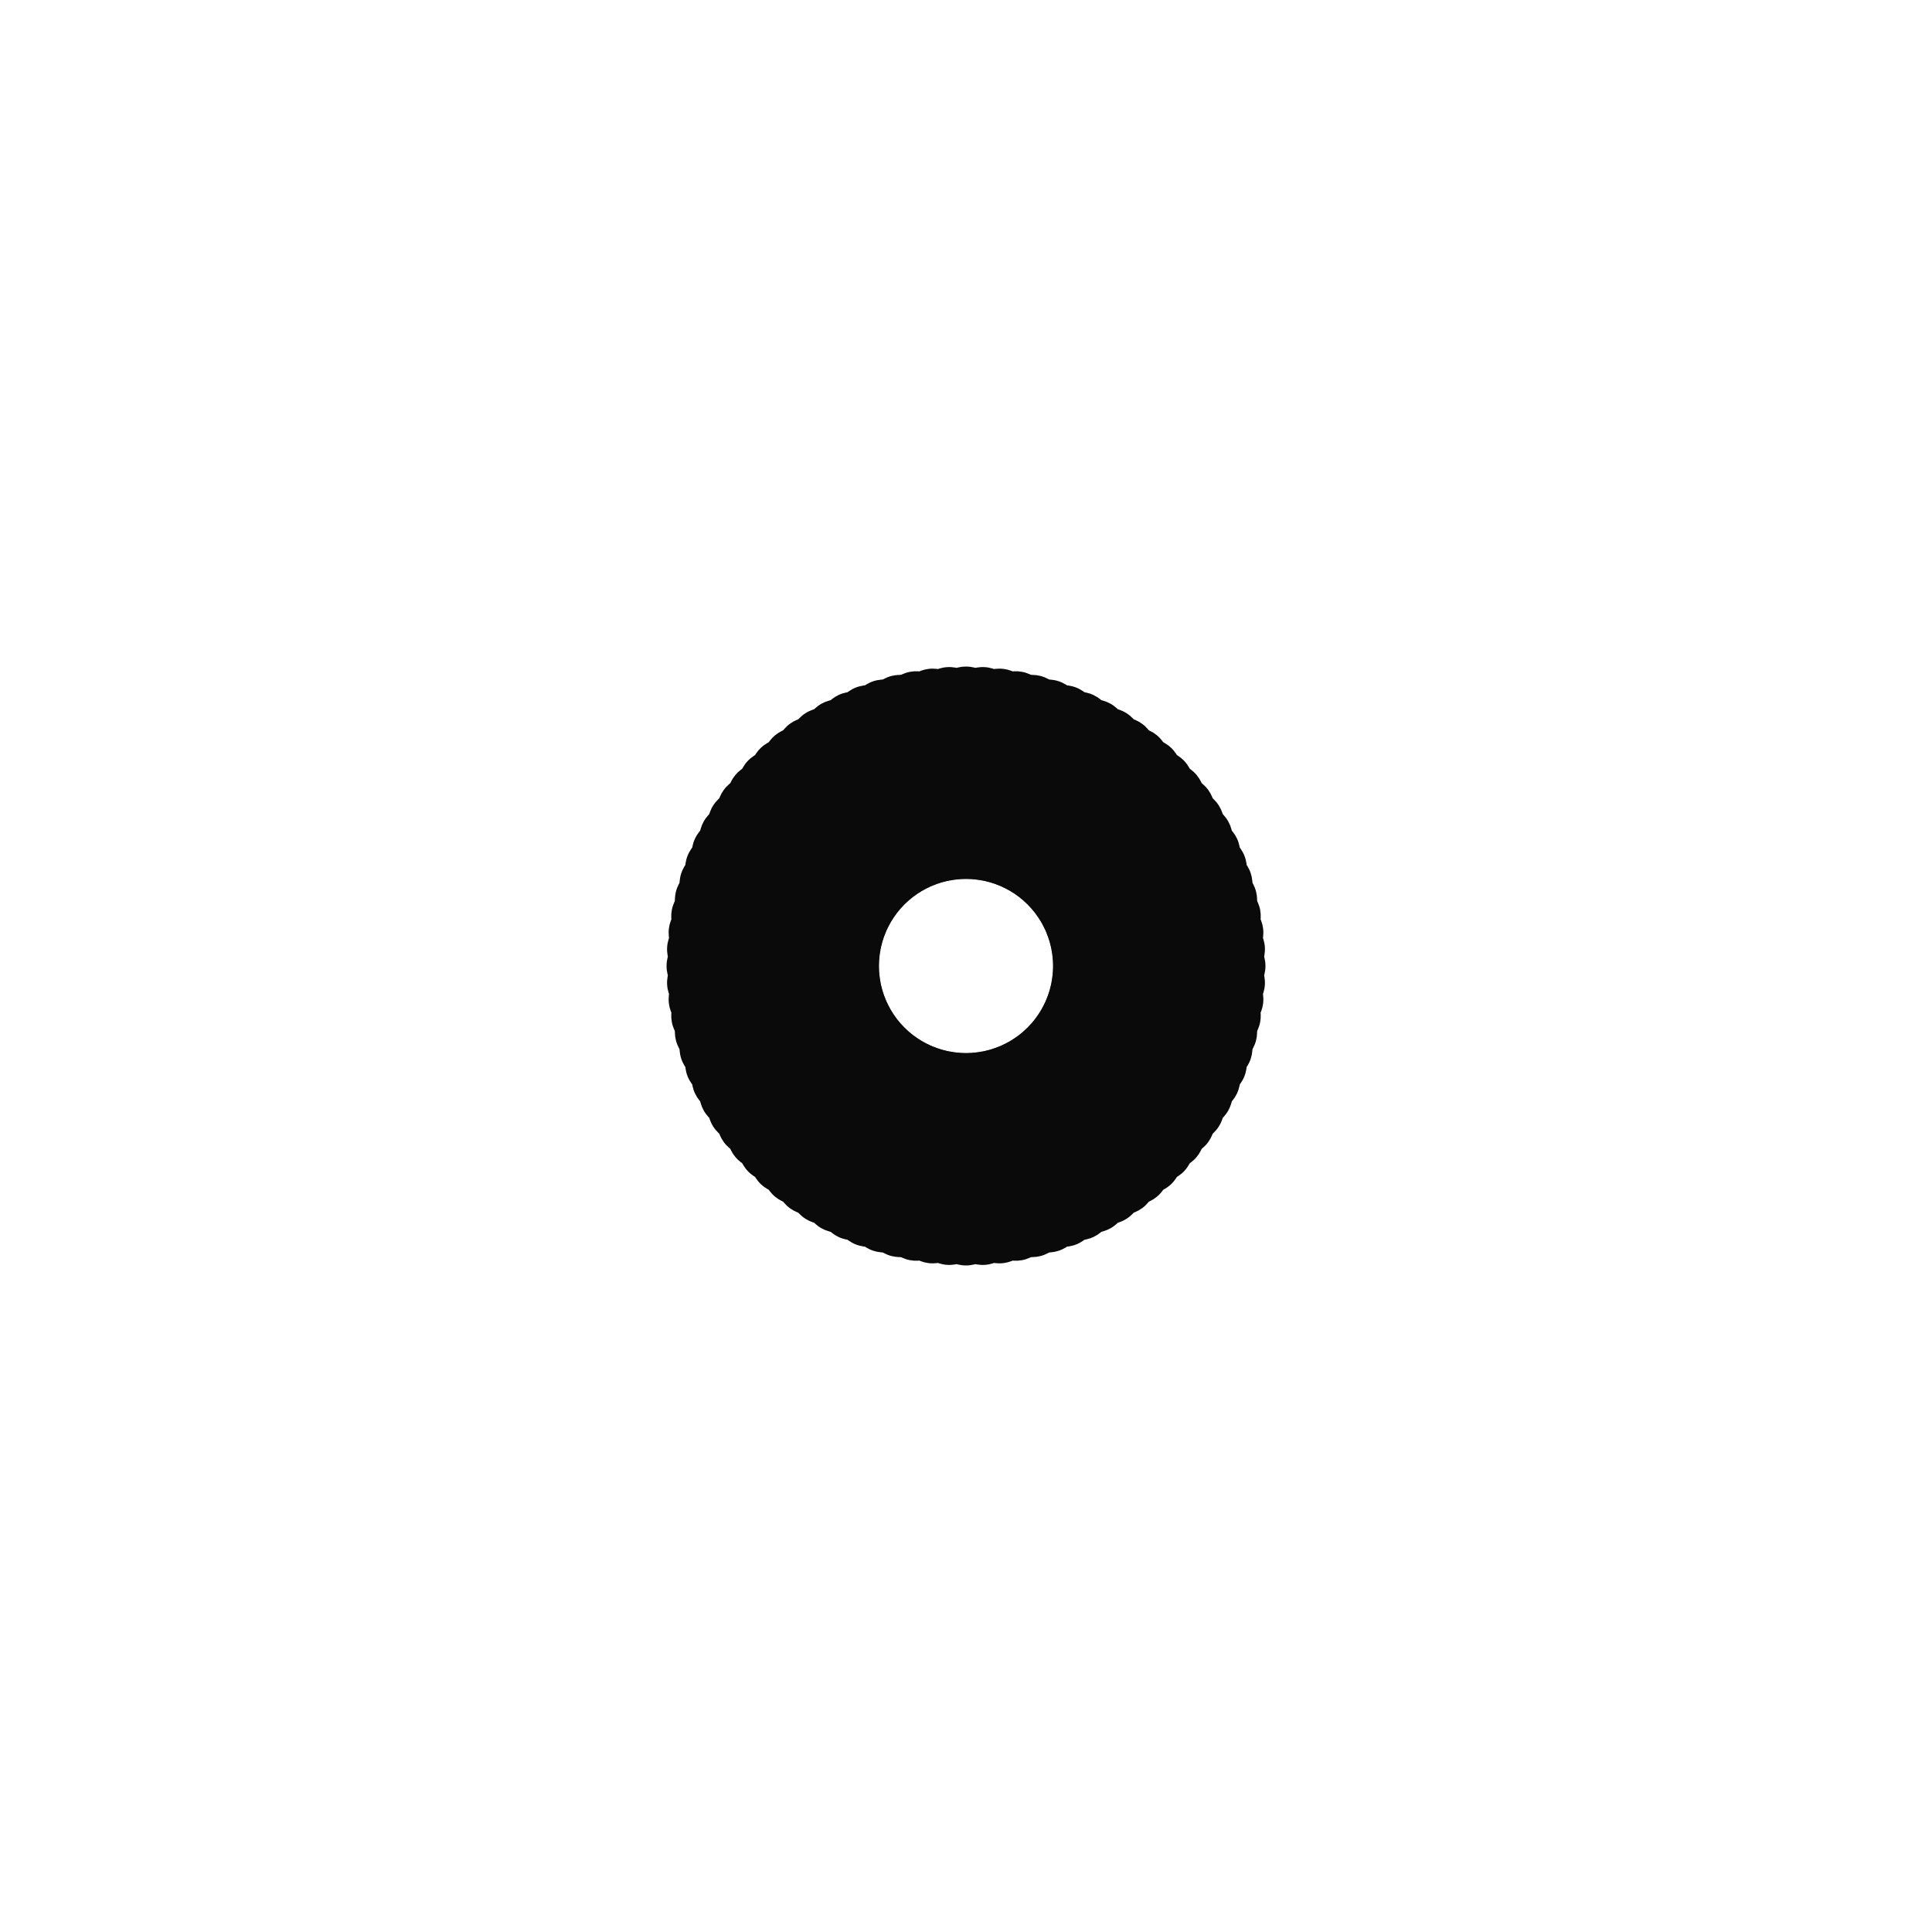
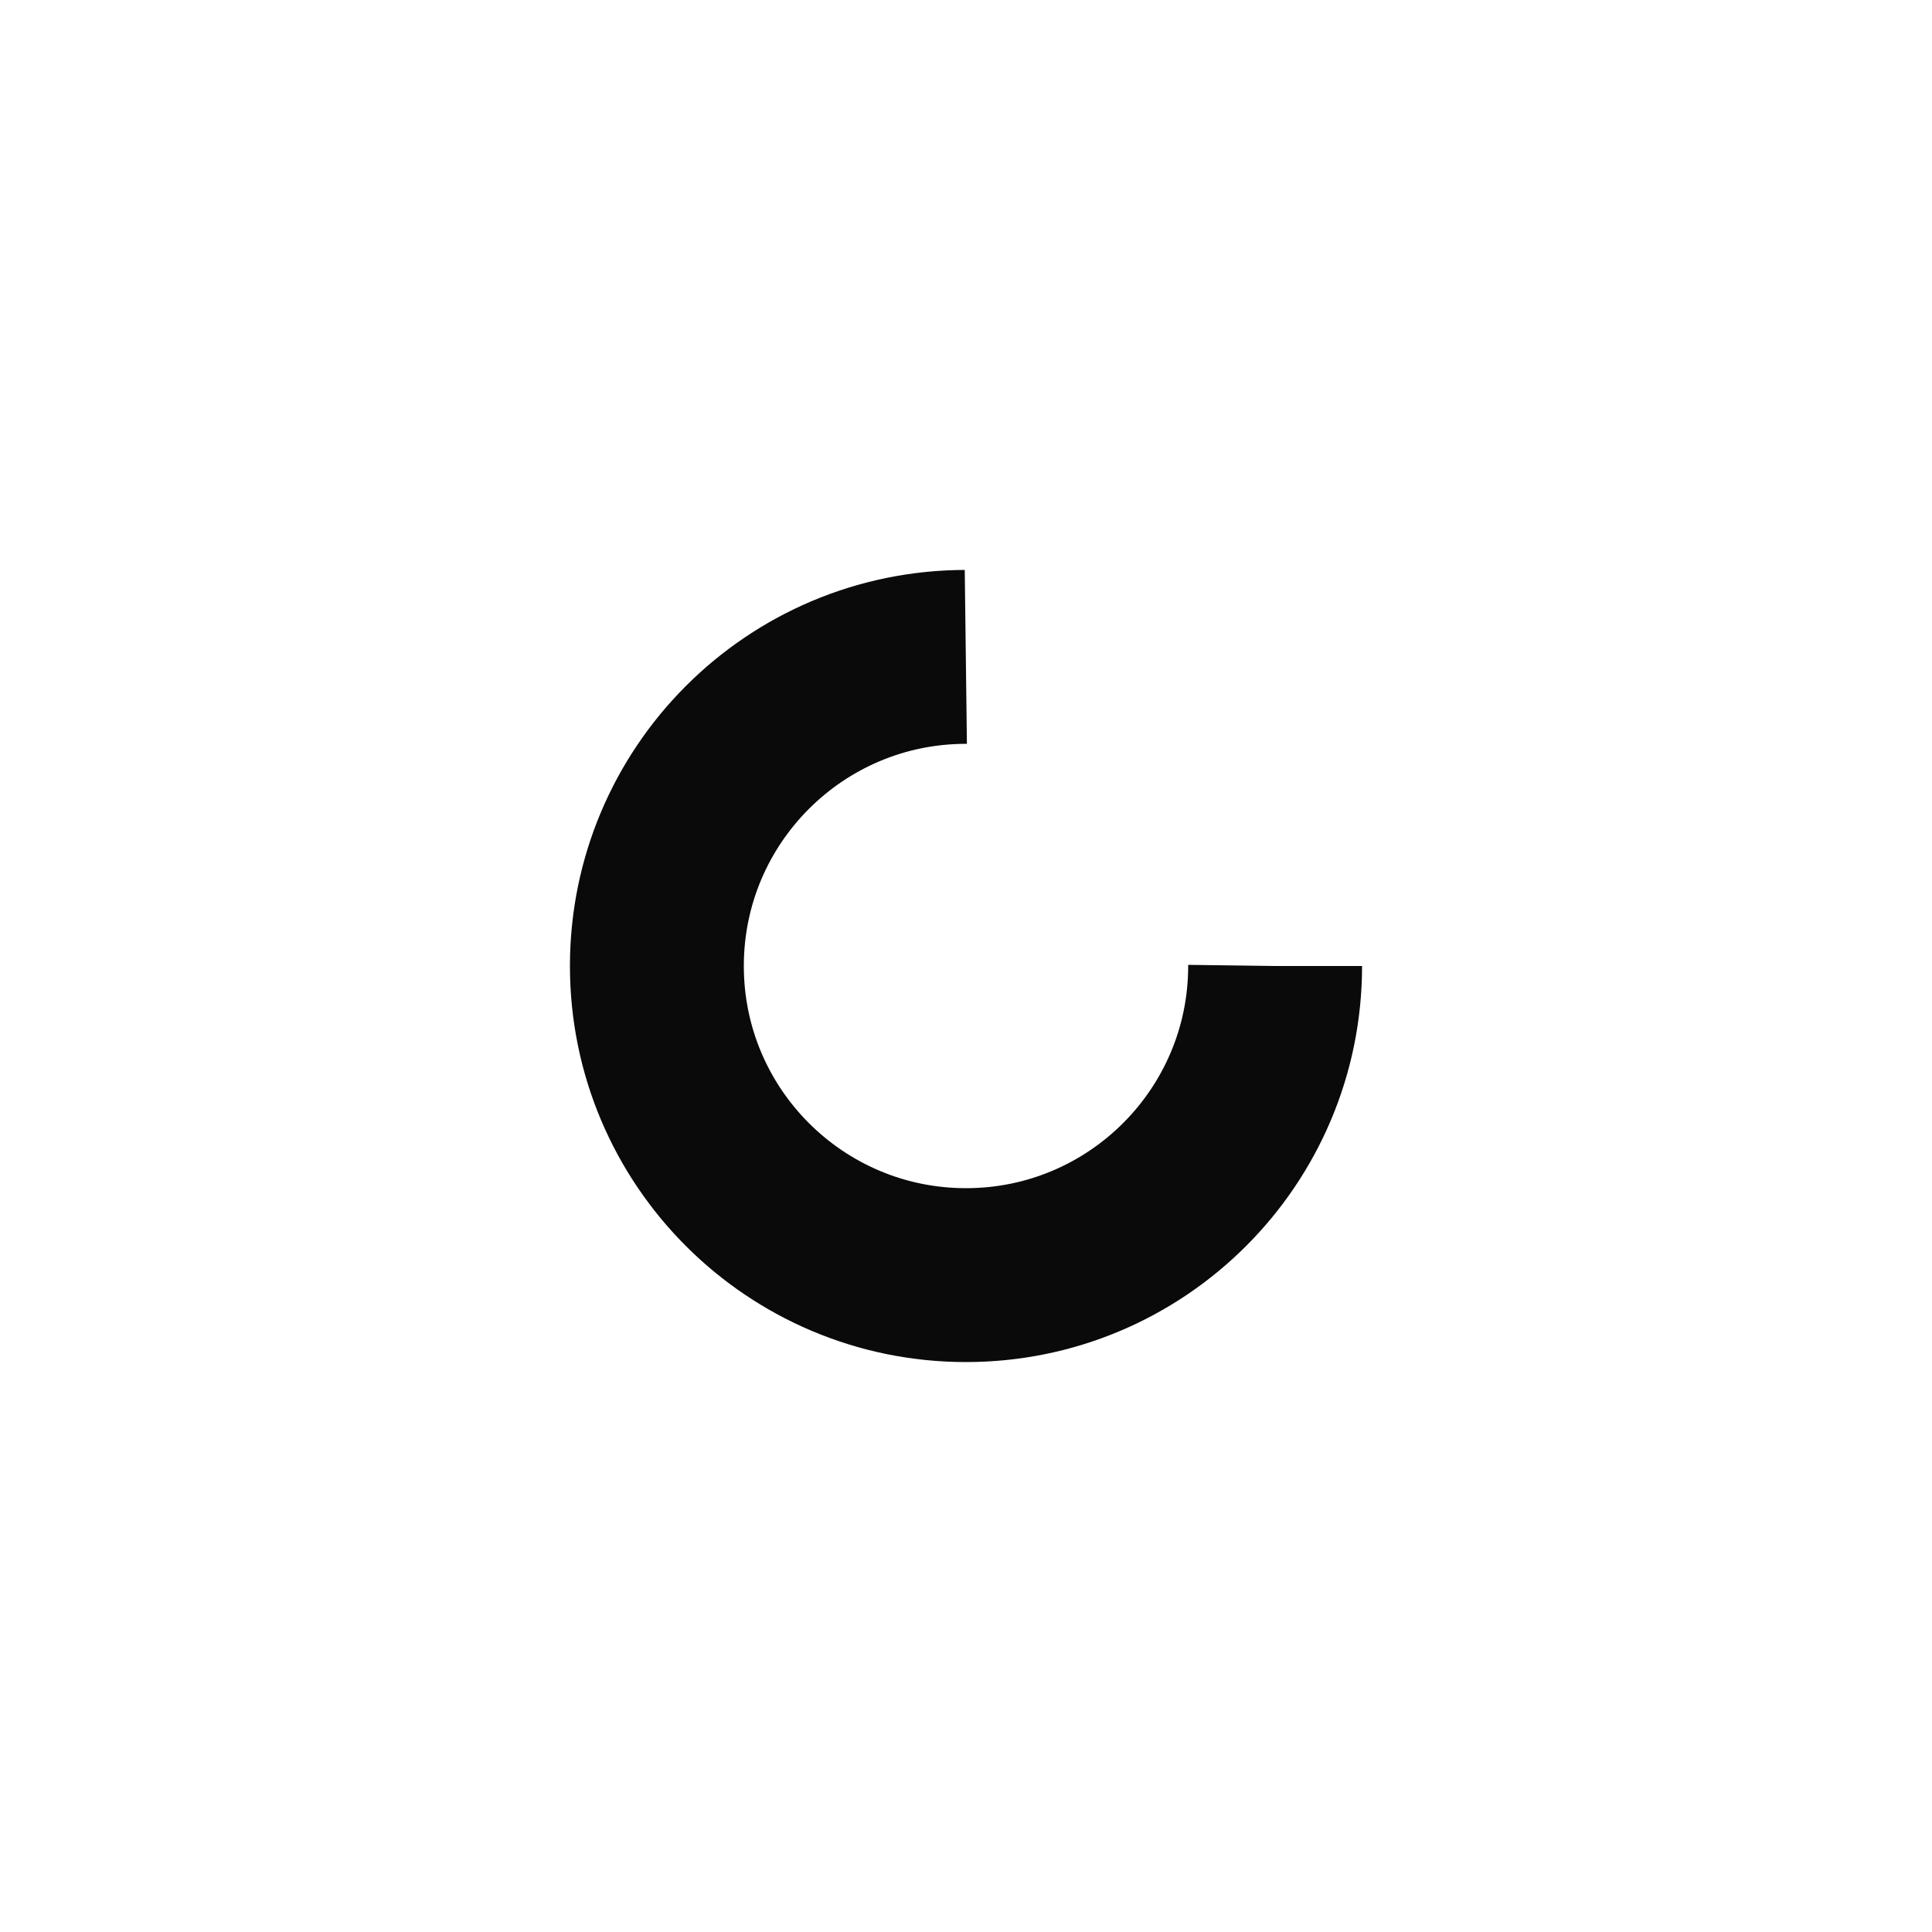
- <svg xmlns="http://www.w3.org/2000/svg" style="margin: auto; background: rgb(241, 242, 243); display: block; shape-rendering: auto; animation-play-state: running; animation-delay: 0s;" width="323px" height="323px" viewBox="0 0 100 100" preserveAspectRatio="xMidYMid">
-   <g transform="rotate(0 50 50)" style="animation-play-state: running; animation-delay: 0s;">
-     <rect x="48" y="34.5" rx="2" ry="2.31" width="4" height="11" fill="#0a0a0a" style="animation-play-state: running; animation-delay: 0s;">
-       <animate attributeName="opacity" values="1;0" keyTimes="0;1" dur="0.971s" begin="-0.961s" repeatCount="indefinite" style="animation-play-state: running; animation-delay: 0s;" />
-     </rect>
-   </g>
-   <g transform="rotate(3.6 50 50)" style="animation-play-state: running; animation-delay: 0s;">
-     <rect x="48" y="34.5" rx="2" ry="2.31" width="4" height="11" fill="#0a0a0a" style="animation-play-state: running; animation-delay: 0s;">
-       <animate attributeName="opacity" values="1;0" keyTimes="0;1" dur="0.971s" begin="-0.951s" repeatCount="indefinite" style="animation-play-state: running; animation-delay: 0s;" />
-     </rect>
-   </g>
-   <g transform="rotate(7.2 50 50)" style="animation-play-state: running; animation-delay: 0s;">
-     <rect x="48" y="34.5" rx="2" ry="2.31" width="4" height="11" fill="#0a0a0a" style="animation-play-state: running; animation-delay: 0s;">
-       <animate attributeName="opacity" values="1;0" keyTimes="0;1" dur="0.971s" begin="-0.942s" repeatCount="indefinite" style="animation-play-state: running; animation-delay: 0s;" />
-     </rect>
-   </g>
-   <g transform="rotate(10.8 50 50)" style="animation-play-state: running; animation-delay: 0s;">
-     <rect x="48" y="34.5" rx="2" ry="2.31" width="4" height="11" fill="#0a0a0a" style="animation-play-state: running; animation-delay: 0s;">
-       <animate attributeName="opacity" values="1;0" keyTimes="0;1" dur="0.971s" begin="-0.932s" repeatCount="indefinite" style="animation-play-state: running; animation-delay: 0s;" />
-     </rect>
-   </g>
-   <g transform="rotate(14.4 50 50)" style="animation-play-state: running; animation-delay: 0s;">
-     <rect x="48" y="34.5" rx="2" ry="2.31" width="4" height="11" fill="#0a0a0a" style="animation-play-state: running; animation-delay: 0s;">
-       <animate attributeName="opacity" values="1;0" keyTimes="0;1" dur="0.971s" begin="-0.922s" repeatCount="indefinite" style="animation-play-state: running; animation-delay: 0s;" />
-     </rect>
-   </g>
-   <g transform="rotate(18 50 50)" style="animation-play-state: running; animation-delay: 0s;">
-     <rect x="48" y="34.5" rx="2" ry="2.31" width="4" height="11" fill="#0a0a0a" style="animation-play-state: running; animation-delay: 0s;">
-       <animate attributeName="opacity" values="1;0" keyTimes="0;1" dur="0.971s" begin="-0.913s" repeatCount="indefinite" style="animation-play-state: running; animation-delay: 0s;" />
-     </rect>
-   </g>
-   <g transform="rotate(21.6 50 50)" style="animation-play-state: running; animation-delay: 0s;">
-     <rect x="48" y="34.5" rx="2" ry="2.31" width="4" height="11" fill="#0a0a0a" style="animation-play-state: running; animation-delay: 0s;">
-       <animate attributeName="opacity" values="1;0" keyTimes="0;1" dur="0.971s" begin="-0.903s" repeatCount="indefinite" style="animation-play-state: running; animation-delay: 0s;" />
-     </rect>
-   </g>
-   <g transform="rotate(25.2 50 50)" style="animation-play-state: running; animation-delay: 0s;">
-     <rect x="48" y="34.5" rx="2" ry="2.31" width="4" height="11" fill="#0a0a0a" style="animation-play-state: running; animation-delay: 0s;">
-       <animate attributeName="opacity" values="1;0" keyTimes="0;1" dur="0.971s" begin="-0.893s" repeatCount="indefinite" style="animation-play-state: running; animation-delay: 0s;" />
-     </rect>
-   </g>
-   <g transform="rotate(28.8 50 50)" style="animation-play-state: running; animation-delay: 0s;">
-     <rect x="48" y="34.5" rx="2" ry="2.31" width="4" height="11" fill="#0a0a0a" style="animation-play-state: running; animation-delay: 0s;">
-       <animate attributeName="opacity" values="1;0" keyTimes="0;1" dur="0.971s" begin="-0.883s" repeatCount="indefinite" style="animation-play-state: running; animation-delay: 0s;" />
-     </rect>
-   </g>
-   <g transform="rotate(32.4 50 50)" style="animation-play-state: running; animation-delay: 0s;">
-     <rect x="48" y="34.5" rx="2" ry="2.31" width="4" height="11" fill="#0a0a0a" style="animation-play-state: running; animation-delay: 0s;">
-       <animate attributeName="opacity" values="1;0" keyTimes="0;1" dur="0.971s" begin="-0.874s" repeatCount="indefinite" style="animation-play-state: running; animation-delay: 0s;" />
-     </rect>
-   </g>
-   <g transform="rotate(36 50 50)" style="animation-play-state: running; animation-delay: 0s;">
-     <rect x="48" y="34.5" rx="2" ry="2.31" width="4" height="11" fill="#0a0a0a" style="animation-play-state: running; animation-delay: 0s;">
-       <animate attributeName="opacity" values="1;0" keyTimes="0;1" dur="0.971s" begin="-0.864s" repeatCount="indefinite" style="animation-play-state: running; animation-delay: 0s;" />
-     </rect>
-   </g>
-   <g transform="rotate(39.6 50 50)" style="animation-play-state: running; animation-delay: 0s;">
-     <rect x="48" y="34.5" rx="2" ry="2.31" width="4" height="11" fill="#0a0a0a" style="animation-play-state: running; animation-delay: 0s;">
-       <animate attributeName="opacity" values="1;0" keyTimes="0;1" dur="0.971s" begin="-0.854s" repeatCount="indefinite" style="animation-play-state: running; animation-delay: 0s;" />
-     </rect>
-   </g>
-   <g transform="rotate(43.2 50 50)" style="animation-play-state: running; animation-delay: 0s;">
-     <rect x="48" y="34.5" rx="2" ry="2.31" width="4" height="11" fill="#0a0a0a" style="animation-play-state: running; animation-delay: 0s;">
-       <animate attributeName="opacity" values="1;0" keyTimes="0;1" dur="0.971s" begin="-0.845s" repeatCount="indefinite" style="animation-play-state: running; animation-delay: 0s;" />
-     </rect>
-   </g>
-   <g transform="rotate(46.8 50 50)" style="animation-play-state: running; animation-delay: 0s;">
-     <rect x="48" y="34.5" rx="2" ry="2.31" width="4" height="11" fill="#0a0a0a" style="animation-play-state: running; animation-delay: 0s;">
-       <animate attributeName="opacity" values="1;0" keyTimes="0;1" dur="0.971s" begin="-0.835s" repeatCount="indefinite" style="animation-play-state: running; animation-delay: 0s;" />
-     </rect>
-   </g>
-   <g transform="rotate(50.4 50 50)" style="animation-play-state: running; animation-delay: 0s;">
-     <rect x="48" y="34.5" rx="2" ry="2.31" width="4" height="11" fill="#0a0a0a" style="animation-play-state: running; animation-delay: 0s;">
-       <animate attributeName="opacity" values="1;0" keyTimes="0;1" dur="0.971s" begin="-0.825s" repeatCount="indefinite" style="animation-play-state: running; animation-delay: 0s;" />
-     </rect>
-   </g>
-   <g transform="rotate(54 50 50)" style="animation-play-state: running; animation-delay: 0s;">
-     <rect x="48" y="34.5" rx="2" ry="2.31" width="4" height="11" fill="#0a0a0a" style="animation-play-state: running; animation-delay: 0s;">
-       <animate attributeName="opacity" values="1;0" keyTimes="0;1" dur="0.971s" begin="-0.816s" repeatCount="indefinite" style="animation-play-state: running; animation-delay: 0s;" />
-     </rect>
-   </g>
-   <g transform="rotate(57.6 50 50)" style="animation-play-state: running; animation-delay: 0s;">
-     <rect x="48" y="34.5" rx="2" ry="2.31" width="4" height="11" fill="#0a0a0a" style="animation-play-state: running; animation-delay: 0s;">
-       <animate attributeName="opacity" values="1;0" keyTimes="0;1" dur="0.971s" begin="-0.806s" repeatCount="indefinite" style="animation-play-state: running; animation-delay: 0s;" />
-     </rect>
-   </g>
-   <g transform="rotate(61.2 50 50)" style="animation-play-state: running; animation-delay: 0s;">
-     <rect x="48" y="34.5" rx="2" ry="2.31" width="4" height="11" fill="#0a0a0a" style="animation-play-state: running; animation-delay: 0s;">
-       <animate attributeName="opacity" values="1;0" keyTimes="0;1" dur="0.971s" begin="-0.796s" repeatCount="indefinite" style="animation-play-state: running; animation-delay: 0s;" />
-     </rect>
-   </g>
-   <g transform="rotate(64.8 50 50)" style="animation-play-state: running; animation-delay: 0s;">
-     <rect x="48" y="34.5" rx="2" ry="2.31" width="4" height="11" fill="#0a0a0a" style="animation-play-state: running; animation-delay: 0s;">
-       <animate attributeName="opacity" values="1;0" keyTimes="0;1" dur="0.971s" begin="-0.786s" repeatCount="indefinite" style="animation-play-state: running; animation-delay: 0s;" />
-     </rect>
-   </g>
-   <g transform="rotate(68.4 50 50)" style="animation-play-state: running; animation-delay: 0s;">
-     <rect x="48" y="34.5" rx="2" ry="2.31" width="4" height="11" fill="#0a0a0a" style="animation-play-state: running; animation-delay: 0s;">
-       <animate attributeName="opacity" values="1;0" keyTimes="0;1" dur="0.971s" begin="-0.777s" repeatCount="indefinite" style="animation-play-state: running; animation-delay: 0s;" />
-     </rect>
-   </g>
-   <g transform="rotate(72 50 50)" style="animation-play-state: running; animation-delay: 0s;">
-     <rect x="48" y="34.5" rx="2" ry="2.31" width="4" height="11" fill="#0a0a0a" style="animation-play-state: running; animation-delay: 0s;">
-       <animate attributeName="opacity" values="1;0" keyTimes="0;1" dur="0.971s" begin="-0.767s" repeatCount="indefinite" style="animation-play-state: running; animation-delay: 0s;" />
-     </rect>
-   </g>
-   <g transform="rotate(75.6 50 50)" style="animation-play-state: running; animation-delay: 0s;">
-     <rect x="48" y="34.5" rx="2" ry="2.31" width="4" height="11" fill="#0a0a0a" style="animation-play-state: running; animation-delay: 0s;">
-       <animate attributeName="opacity" values="1;0" keyTimes="0;1" dur="0.971s" begin="-0.757s" repeatCount="indefinite" style="animation-play-state: running; animation-delay: 0s;" />
-     </rect>
-   </g>
-   <g transform="rotate(79.2 50 50)" style="animation-play-state: running; animation-delay: 0s;">
-     <rect x="48" y="34.5" rx="2" ry="2.31" width="4" height="11" fill="#0a0a0a" style="animation-play-state: running; animation-delay: 0s;">
-       <animate attributeName="opacity" values="1;0" keyTimes="0;1" dur="0.971s" begin="-0.748s" repeatCount="indefinite" style="animation-play-state: running; animation-delay: 0s;" />
-     </rect>
-   </g>
-   <g transform="rotate(82.8 50 50)" style="animation-play-state: running; animation-delay: 0s;">
-     <rect x="48" y="34.5" rx="2" ry="2.31" width="4" height="11" fill="#0a0a0a" style="animation-play-state: running; animation-delay: 0s;">
-       <animate attributeName="opacity" values="1;0" keyTimes="0;1" dur="0.971s" begin="-0.738s" repeatCount="indefinite" style="animation-play-state: running; animation-delay: 0s;" />
-     </rect>
-   </g>
-   <g transform="rotate(86.4 50 50)" style="animation-play-state: running; animation-delay: 0s;">
-     <rect x="48" y="34.5" rx="2" ry="2.31" width="4" height="11" fill="#0a0a0a" style="animation-play-state: running; animation-delay: 0s;">
-       <animate attributeName="opacity" values="1;0" keyTimes="0;1" dur="0.971s" begin="-0.728s" repeatCount="indefinite" style="animation-play-state: running; animation-delay: 0s;" />
-     </rect>
-   </g>
-   <g transform="rotate(90 50 50)" style="animation-play-state: running; animation-delay: 0s;">
-     <rect x="48" y="34.5" rx="2" ry="2.31" width="4" height="11" fill="#0a0a0a" style="animation-play-state: running; animation-delay: 0s;">
-       <animate attributeName="opacity" values="1;0" keyTimes="0;1" dur="0.971s" begin="-0.718s" repeatCount="indefinite" style="animation-play-state: running; animation-delay: 0s;" />
-     </rect>
-   </g>
-   <g transform="rotate(93.6 50 50)" style="animation-play-state: running; animation-delay: 0s;">
-     <rect x="48" y="34.5" rx="2" ry="2.31" width="4" height="11" fill="#0a0a0a" style="animation-play-state: running; animation-delay: 0s;">
-       <animate attributeName="opacity" values="1;0" keyTimes="0;1" dur="0.971s" begin="-0.709s" repeatCount="indefinite" style="animation-play-state: running; animation-delay: 0s;" />
-     </rect>
-   </g>
-   <g transform="rotate(97.2 50 50)" style="animation-play-state: running; animation-delay: 0s;">
-     <rect x="48" y="34.5" rx="2" ry="2.31" width="4" height="11" fill="#0a0a0a" style="animation-play-state: running; animation-delay: 0s;">
-       <animate attributeName="opacity" values="1;0" keyTimes="0;1" dur="0.971s" begin="-0.699s" repeatCount="indefinite" style="animation-play-state: running; animation-delay: 0s;" />
-     </rect>
-   </g>
-   <g transform="rotate(100.8 50 50)" style="animation-play-state: running; animation-delay: 0s;">
-     <rect x="48" y="34.5" rx="2" ry="2.31" width="4" height="11" fill="#0a0a0a" style="animation-play-state: running; animation-delay: 0s;">
-       <animate attributeName="opacity" values="1;0" keyTimes="0;1" dur="0.971s" begin="-0.689s" repeatCount="indefinite" style="animation-play-state: running; animation-delay: 0s;" />
-     </rect>
-   </g>
-   <g transform="rotate(104.4 50 50)" style="animation-play-state: running; animation-delay: 0s;">
-     <rect x="48" y="34.5" rx="2" ry="2.31" width="4" height="11" fill="#0a0a0a" style="animation-play-state: running; animation-delay: 0s;">
-       <animate attributeName="opacity" values="1;0" keyTimes="0;1" dur="0.971s" begin="-0.68s" repeatCount="indefinite" style="animation-play-state: running; animation-delay: 0s;" />
-     </rect>
-   </g>
-   <g transform="rotate(108 50 50)" style="animation-play-state: running; animation-delay: 0s;">
-     <rect x="48" y="34.5" rx="2" ry="2.31" width="4" height="11" fill="#0a0a0a" style="animation-play-state: running; animation-delay: 0s;">
-       <animate attributeName="opacity" values="1;0" keyTimes="0;1" dur="0.971s" begin="-0.67s" repeatCount="indefinite" style="animation-play-state: running; animation-delay: 0s;" />
-     </rect>
-   </g>
-   <g transform="rotate(111.6 50 50)" style="animation-play-state: running; animation-delay: 0s;">
-     <rect x="48" y="34.5" rx="2" ry="2.31" width="4" height="11" fill="#0a0a0a" style="animation-play-state: running; animation-delay: 0s;">
-       <animate attributeName="opacity" values="1;0" keyTimes="0;1" dur="0.971s" begin="-0.66s" repeatCount="indefinite" style="animation-play-state: running; animation-delay: 0s;" />
-     </rect>
-   </g>
-   <g transform="rotate(115.2 50 50)" style="animation-play-state: running; animation-delay: 0s;">
-     <rect x="48" y="34.5" rx="2" ry="2.31" width="4" height="11" fill="#0a0a0a" style="animation-play-state: running; animation-delay: 0s;">
-       <animate attributeName="opacity" values="1;0" keyTimes="0;1" dur="0.971s" begin="-0.65s" repeatCount="indefinite" style="animation-play-state: running; animation-delay: 0s;" />
-     </rect>
-   </g>
-   <g transform="rotate(118.8 50 50)" style="animation-play-state: running; animation-delay: 0s;">
-     <rect x="48" y="34.5" rx="2" ry="2.31" width="4" height="11" fill="#0a0a0a" style="animation-play-state: running; animation-delay: 0s;">
-       <animate attributeName="opacity" values="1;0" keyTimes="0;1" dur="0.971s" begin="-0.641s" repeatCount="indefinite" style="animation-play-state: running; animation-delay: 0s;" />
-     </rect>
-   </g>
-   <g transform="rotate(122.4 50 50)" style="animation-play-state: running; animation-delay: 0s;">
-     <rect x="48" y="34.5" rx="2" ry="2.31" width="4" height="11" fill="#0a0a0a" style="animation-play-state: running; animation-delay: 0s;">
-       <animate attributeName="opacity" values="1;0" keyTimes="0;1" dur="0.971s" begin="-0.631s" repeatCount="indefinite" style="animation-play-state: running; animation-delay: 0s;" />
-     </rect>
-   </g>
-   <g transform="rotate(126 50 50)" style="animation-play-state: running; animation-delay: 0s;">
-     <rect x="48" y="34.5" rx="2" ry="2.31" width="4" height="11" fill="#0a0a0a" style="animation-play-state: running; animation-delay: 0s;">
-       <animate attributeName="opacity" values="1;0" keyTimes="0;1" dur="0.971s" begin="-0.621s" repeatCount="indefinite" style="animation-play-state: running; animation-delay: 0s;" />
-     </rect>
-   </g>
-   <g transform="rotate(129.6 50 50)" style="animation-play-state: running; animation-delay: 0s;">
-     <rect x="48" y="34.5" rx="2" ry="2.31" width="4" height="11" fill="#0a0a0a" style="animation-play-state: running; animation-delay: 0s;">
-       <animate attributeName="opacity" values="1;0" keyTimes="0;1" dur="0.971s" begin="-0.612s" repeatCount="indefinite" style="animation-play-state: running; animation-delay: 0s;" />
-     </rect>
-   </g>
-   <g transform="rotate(133.2 50 50)" style="animation-play-state: running; animation-delay: 0s;">
-     <rect x="48" y="34.5" rx="2" ry="2.31" width="4" height="11" fill="#0a0a0a" style="animation-play-state: running; animation-delay: 0s;">
-       <animate attributeName="opacity" values="1;0" keyTimes="0;1" dur="0.971s" begin="-0.602s" repeatCount="indefinite" style="animation-play-state: running; animation-delay: 0s;" />
-     </rect>
-   </g>
-   <g transform="rotate(136.8 50 50)" style="animation-play-state: running; animation-delay: 0s;">
-     <rect x="48" y="34.5" rx="2" ry="2.31" width="4" height="11" fill="#0a0a0a" style="animation-play-state: running; animation-delay: 0s;">
-       <animate attributeName="opacity" values="1;0" keyTimes="0;1" dur="0.971s" begin="-0.592s" repeatCount="indefinite" style="animation-play-state: running; animation-delay: 0s;" />
-     </rect>
-   </g>
-   <g transform="rotate(140.4 50 50)" style="animation-play-state: running; animation-delay: 0s;">
-     <rect x="48" y="34.5" rx="2" ry="2.31" width="4" height="11" fill="#0a0a0a" style="animation-play-state: running; animation-delay: 0s;">
-       <animate attributeName="opacity" values="1;0" keyTimes="0;1" dur="0.971s" begin="-0.583s" repeatCount="indefinite" style="animation-play-state: running; animation-delay: 0s;" />
-     </rect>
-   </g>
-   <g transform="rotate(144 50 50)" style="animation-play-state: running; animation-delay: 0s;">
-     <rect x="48" y="34.5" rx="2" ry="2.31" width="4" height="11" fill="#0a0a0a" style="animation-play-state: running; animation-delay: 0s;">
-       <animate attributeName="opacity" values="1;0" keyTimes="0;1" dur="0.971s" begin="-0.573s" repeatCount="indefinite" style="animation-play-state: running; animation-delay: 0s;" />
-     </rect>
-   </g>
-   <g transform="rotate(147.6 50 50)" style="animation-play-state: running; animation-delay: 0s;">
-     <rect x="48" y="34.5" rx="2" ry="2.31" width="4" height="11" fill="#0a0a0a" style="animation-play-state: running; animation-delay: 0s;">
-       <animate attributeName="opacity" values="1;0" keyTimes="0;1" dur="0.971s" begin="-0.563s" repeatCount="indefinite" style="animation-play-state: running; animation-delay: 0s;" />
-     </rect>
-   </g>
-   <g transform="rotate(151.2 50 50)" style="animation-play-state: running; animation-delay: 0s;">
-     <rect x="48" y="34.5" rx="2" ry="2.31" width="4" height="11" fill="#0a0a0a" style="animation-play-state: running; animation-delay: 0s;">
-       <animate attributeName="opacity" values="1;0" keyTimes="0;1" dur="0.971s" begin="-0.553s" repeatCount="indefinite" style="animation-play-state: running; animation-delay: 0s;" />
-     </rect>
-   </g>
-   <g transform="rotate(154.8 50 50)" style="animation-play-state: running; animation-delay: 0s;">
-     <rect x="48" y="34.5" rx="2" ry="2.31" width="4" height="11" fill="#0a0a0a" style="animation-play-state: running; animation-delay: 0s;">
-       <animate attributeName="opacity" values="1;0" keyTimes="0;1" dur="0.971s" begin="-0.544s" repeatCount="indefinite" style="animation-play-state: running; animation-delay: 0s;" />
-     </rect>
-   </g>
-   <g transform="rotate(158.4 50 50)" style="animation-play-state: running; animation-delay: 0s;">
-     <rect x="48" y="34.5" rx="2" ry="2.31" width="4" height="11" fill="#0a0a0a" style="animation-play-state: running; animation-delay: 0s;">
-       <animate attributeName="opacity" values="1;0" keyTimes="0;1" dur="0.971s" begin="-0.534s" repeatCount="indefinite" style="animation-play-state: running; animation-delay: 0s;" />
-     </rect>
-   </g>
-   <g transform="rotate(162 50 50)" style="animation-play-state: running; animation-delay: 0s;">
-     <rect x="48" y="34.5" rx="2" ry="2.31" width="4" height="11" fill="#0a0a0a" style="animation-play-state: running; animation-delay: 0s;">
-       <animate attributeName="opacity" values="1;0" keyTimes="0;1" dur="0.971s" begin="-0.524s" repeatCount="indefinite" style="animation-play-state: running; animation-delay: 0s;" />
-     </rect>
-   </g>
-   <g transform="rotate(165.6 50 50)" style="animation-play-state: running; animation-delay: 0s;">
-     <rect x="48" y="34.5" rx="2" ry="2.31" width="4" height="11" fill="#0a0a0a" style="animation-play-state: running; animation-delay: 0s;">
-       <animate attributeName="opacity" values="1;0" keyTimes="0;1" dur="0.971s" begin="-0.515s" repeatCount="indefinite" style="animation-play-state: running; animation-delay: 0s;" />
-     </rect>
-   </g>
-   <g transform="rotate(169.2 50 50)" style="animation-play-state: running; animation-delay: 0s;">
-     <rect x="48" y="34.5" rx="2" ry="2.31" width="4" height="11" fill="#0a0a0a" style="animation-play-state: running; animation-delay: 0s;">
-       <animate attributeName="opacity" values="1;0" keyTimes="0;1" dur="0.971s" begin="-0.505s" repeatCount="indefinite" style="animation-play-state: running; animation-delay: 0s;" />
-     </rect>
-   </g>
-   <g transform="rotate(172.8 50 50)" style="animation-play-state: running; animation-delay: 0s;">
-     <rect x="48" y="34.5" rx="2" ry="2.31" width="4" height="11" fill="#0a0a0a" style="animation-play-state: running; animation-delay: 0s;">
-       <animate attributeName="opacity" values="1;0" keyTimes="0;1" dur="0.971s" begin="-0.495s" repeatCount="indefinite" style="animation-play-state: running; animation-delay: 0s;" />
-     </rect>
-   </g>
-   <g transform="rotate(176.4 50 50)" style="animation-play-state: running; animation-delay: 0s;">
-     <rect x="48" y="34.5" rx="2" ry="2.31" width="4" height="11" fill="#0a0a0a" style="animation-play-state: running; animation-delay: 0s;">
-       <animate attributeName="opacity" values="1;0" keyTimes="0;1" dur="0.971s" begin="-0.485s" repeatCount="indefinite" style="animation-play-state: running; animation-delay: 0s;" />
-     </rect>
-   </g>
-   <g transform="rotate(180 50 50)" style="animation-play-state: running; animation-delay: 0s;">
-     <rect x="48" y="34.5" rx="2" ry="2.31" width="4" height="11" fill="#0a0a0a" style="animation-play-state: running; animation-delay: 0s;">
-       <animate attributeName="opacity" values="1;0" keyTimes="0;1" dur="0.971s" begin="-0.476s" repeatCount="indefinite" style="animation-play-state: running; animation-delay: 0s;" />
-     </rect>
-   </g>
-   <g transform="rotate(183.6 50 50)" style="animation-play-state: running; animation-delay: 0s;">
-     <rect x="48" y="34.5" rx="2" ry="2.31" width="4" height="11" fill="#0a0a0a" style="animation-play-state: running; animation-delay: 0s;">
-       <animate attributeName="opacity" values="1;0" keyTimes="0;1" dur="0.971s" begin="-0.466s" repeatCount="indefinite" style="animation-play-state: running; animation-delay: 0s;" />
-     </rect>
-   </g>
-   <g transform="rotate(187.2 50 50)" style="animation-play-state: running; animation-delay: 0s;">
-     <rect x="48" y="34.5" rx="2" ry="2.31" width="4" height="11" fill="#0a0a0a" style="animation-play-state: running; animation-delay: 0s;">
-       <animate attributeName="opacity" values="1;0" keyTimes="0;1" dur="0.971s" begin="-0.456s" repeatCount="indefinite" style="animation-play-state: running; animation-delay: 0s;" />
-     </rect>
-   </g>
-   <g transform="rotate(190.8 50 50)" style="animation-play-state: running; animation-delay: 0s;">
-     <rect x="48" y="34.5" rx="2" ry="2.31" width="4" height="11" fill="#0a0a0a" style="animation-play-state: running; animation-delay: 0s;">
-       <animate attributeName="opacity" values="1;0" keyTimes="0;1" dur="0.971s" begin="-0.447s" repeatCount="indefinite" style="animation-play-state: running; animation-delay: 0s;" />
-     </rect>
-   </g>
-   <g transform="rotate(194.4 50 50)" style="animation-play-state: running; animation-delay: 0s;">
-     <rect x="48" y="34.5" rx="2" ry="2.31" width="4" height="11" fill="#0a0a0a" style="animation-play-state: running; animation-delay: 0s;">
-       <animate attributeName="opacity" values="1;0" keyTimes="0;1" dur="0.971s" begin="-0.437s" repeatCount="indefinite" style="animation-play-state: running; animation-delay: 0s;" />
-     </rect>
-   </g>
-   <g transform="rotate(198 50 50)" style="animation-play-state: running; animation-delay: 0s;">
-     <rect x="48" y="34.5" rx="2" ry="2.31" width="4" height="11" fill="#0a0a0a" style="animation-play-state: running; animation-delay: 0s;">
-       <animate attributeName="opacity" values="1;0" keyTimes="0;1" dur="0.971s" begin="-0.427s" repeatCount="indefinite" style="animation-play-state: running; animation-delay: 0s;" />
-     </rect>
-   </g>
-   <g transform="rotate(201.6 50 50)" style="animation-play-state: running; animation-delay: 0s;">
-     <rect x="48" y="34.5" rx="2" ry="2.31" width="4" height="11" fill="#0a0a0a" style="animation-play-state: running; animation-delay: 0s;">
-       <animate attributeName="opacity" values="1;0" keyTimes="0;1" dur="0.971s" begin="-0.417s" repeatCount="indefinite" style="animation-play-state: running; animation-delay: 0s;" />
-     </rect>
-   </g>
-   <g transform="rotate(205.2 50 50)" style="animation-play-state: running; animation-delay: 0s;">
-     <rect x="48" y="34.5" rx="2" ry="2.31" width="4" height="11" fill="#0a0a0a" style="animation-play-state: running; animation-delay: 0s;">
-       <animate attributeName="opacity" values="1;0" keyTimes="0;1" dur="0.971s" begin="-0.408s" repeatCount="indefinite" style="animation-play-state: running; animation-delay: 0s;" />
-     </rect>
-   </g>
-   <g transform="rotate(208.8 50 50)" style="animation-play-state: running; animation-delay: 0s;">
-     <rect x="48" y="34.5" rx="2" ry="2.31" width="4" height="11" fill="#0a0a0a" style="animation-play-state: running; animation-delay: 0s;">
-       <animate attributeName="opacity" values="1;0" keyTimes="0;1" dur="0.971s" begin="-0.398s" repeatCount="indefinite" style="animation-play-state: running; animation-delay: 0s;" />
-     </rect>
-   </g>
-   <g transform="rotate(212.4 50 50)" style="animation-play-state: running; animation-delay: 0s;">
-     <rect x="48" y="34.5" rx="2" ry="2.31" width="4" height="11" fill="#0a0a0a" style="animation-play-state: running; animation-delay: 0s;">
-       <animate attributeName="opacity" values="1;0" keyTimes="0;1" dur="0.971s" begin="-0.388s" repeatCount="indefinite" style="animation-play-state: running; animation-delay: 0s;" />
-     </rect>
-   </g>
-   <g transform="rotate(216 50 50)" style="animation-play-state: running; animation-delay: 0s;">
-     <rect x="48" y="34.5" rx="2" ry="2.31" width="4" height="11" fill="#0a0a0a" style="animation-play-state: running; animation-delay: 0s;">
-       <animate attributeName="opacity" values="1;0" keyTimes="0;1" dur="0.971s" begin="-0.379s" repeatCount="indefinite" style="animation-play-state: running; animation-delay: 0s;" />
-     </rect>
-   </g>
-   <g transform="rotate(219.6 50 50)" style="animation-play-state: running; animation-delay: 0s;">
-     <rect x="48" y="34.5" rx="2" ry="2.31" width="4" height="11" fill="#0a0a0a" style="animation-play-state: running; animation-delay: 0s;">
-       <animate attributeName="opacity" values="1;0" keyTimes="0;1" dur="0.971s" begin="-0.369s" repeatCount="indefinite" style="animation-play-state: running; animation-delay: 0s;" />
-     </rect>
-   </g>
-   <g transform="rotate(223.2 50 50)" style="animation-play-state: running; animation-delay: 0s;">
-     <rect x="48" y="34.5" rx="2" ry="2.31" width="4" height="11" fill="#0a0a0a" style="animation-play-state: running; animation-delay: 0s;">
-       <animate attributeName="opacity" values="1;0" keyTimes="0;1" dur="0.971s" begin="-0.359s" repeatCount="indefinite" style="animation-play-state: running; animation-delay: 0s;" />
-     </rect>
-   </g>
-   <g transform="rotate(226.8 50 50)" style="animation-play-state: running; animation-delay: 0s;">
-     <rect x="48" y="34.5" rx="2" ry="2.31" width="4" height="11" fill="#0a0a0a" style="animation-play-state: running; animation-delay: 0s;">
-       <animate attributeName="opacity" values="1;0" keyTimes="0;1" dur="0.971s" begin="-0.35s" repeatCount="indefinite" style="animation-play-state: running; animation-delay: 0s;" />
-     </rect>
-   </g>
-   <g transform="rotate(230.4 50 50)" style="animation-play-state: running; animation-delay: 0s;">
-     <rect x="48" y="34.5" rx="2" ry="2.31" width="4" height="11" fill="#0a0a0a" style="animation-play-state: running; animation-delay: 0s;">
-       <animate attributeName="opacity" values="1;0" keyTimes="0;1" dur="0.971s" begin="-0.34s" repeatCount="indefinite" style="animation-play-state: running; animation-delay: 0s;" />
-     </rect>
-   </g>
-   <g transform="rotate(234 50 50)" style="animation-play-state: running; animation-delay: 0s;">
-     <rect x="48" y="34.5" rx="2" ry="2.31" width="4" height="11" fill="#0a0a0a" style="animation-play-state: running; animation-delay: 0s;">
-       <animate attributeName="opacity" values="1;0" keyTimes="0;1" dur="0.971s" begin="-0.33s" repeatCount="indefinite" style="animation-play-state: running; animation-delay: 0s;" />
-     </rect>
-   </g>
-   <g transform="rotate(237.6 50 50)" style="animation-play-state: running; animation-delay: 0s;">
-     <rect x="48" y="34.5" rx="2" ry="2.31" width="4" height="11" fill="#0a0a0a" style="animation-play-state: running; animation-delay: 0s;">
-       <animate attributeName="opacity" values="1;0" keyTimes="0;1" dur="0.971s" begin="-0.32s" repeatCount="indefinite" style="animation-play-state: running; animation-delay: 0s;" />
-     </rect>
-   </g>
-   <g transform="rotate(241.2 50 50)" style="animation-play-state: running; animation-delay: 0s;">
-     <rect x="48" y="34.5" rx="2" ry="2.31" width="4" height="11" fill="#0a0a0a" style="animation-play-state: running; animation-delay: 0s;">
-       <animate attributeName="opacity" values="1;0" keyTimes="0;1" dur="0.971s" begin="-0.311s" repeatCount="indefinite" style="animation-play-state: running; animation-delay: 0s;" />
-     </rect>
-   </g>
-   <g transform="rotate(244.8 50 50)" style="animation-play-state: running; animation-delay: 0s;">
-     <rect x="48" y="34.5" rx="2" ry="2.31" width="4" height="11" fill="#0a0a0a" style="animation-play-state: running; animation-delay: 0s;">
-       <animate attributeName="opacity" values="1;0" keyTimes="0;1" dur="0.971s" begin="-0.301s" repeatCount="indefinite" style="animation-play-state: running; animation-delay: 0s;" />
-     </rect>
-   </g>
-   <g transform="rotate(248.4 50 50)" style="animation-play-state: running; animation-delay: 0s;">
-     <rect x="48" y="34.5" rx="2" ry="2.31" width="4" height="11" fill="#0a0a0a" style="animation-play-state: running; animation-delay: 0s;">
-       <animate attributeName="opacity" values="1;0" keyTimes="0;1" dur="0.971s" begin="-0.291s" repeatCount="indefinite" style="animation-play-state: running; animation-delay: 0s;" />
-     </rect>
-   </g>
-   <g transform="rotate(252 50 50)" style="animation-play-state: running; animation-delay: 0s;">
-     <rect x="48" y="34.5" rx="2" ry="2.31" width="4" height="11" fill="#0a0a0a" style="animation-play-state: running; animation-delay: 0s;">
-       <animate attributeName="opacity" values="1;0" keyTimes="0;1" dur="0.971s" begin="-0.282s" repeatCount="indefinite" style="animation-play-state: running; animation-delay: 0s;" />
-     </rect>
-   </g>
-   <g transform="rotate(255.6 50 50)" style="animation-play-state: running; animation-delay: 0s;">
-     <rect x="48" y="34.5" rx="2" ry="2.31" width="4" height="11" fill="#0a0a0a" style="animation-play-state: running; animation-delay: 0s;">
-       <animate attributeName="opacity" values="1;0" keyTimes="0;1" dur="0.971s" begin="-0.272s" repeatCount="indefinite" style="animation-play-state: running; animation-delay: 0s;" />
-     </rect>
-   </g>
-   <g transform="rotate(259.2 50 50)" style="animation-play-state: running; animation-delay: 0s;">
-     <rect x="48" y="34.5" rx="2" ry="2.31" width="4" height="11" fill="#0a0a0a" style="animation-play-state: running; animation-delay: 0s;">
-       <animate attributeName="opacity" values="1;0" keyTimes="0;1" dur="0.971s" begin="-0.262s" repeatCount="indefinite" style="animation-play-state: running; animation-delay: 0s;" />
-     </rect>
-   </g>
-   <g transform="rotate(262.8 50 50)" style="animation-play-state: running; animation-delay: 0s;">
-     <rect x="48" y="34.5" rx="2" ry="2.31" width="4" height="11" fill="#0a0a0a" style="animation-play-state: running; animation-delay: 0s;">
-       <animate attributeName="opacity" values="1;0" keyTimes="0;1" dur="0.971s" begin="-0.252s" repeatCount="indefinite" style="animation-play-state: running; animation-delay: 0s;" />
-     </rect>
-   </g>
-   <g transform="rotate(266.4 50 50)" style="animation-play-state: running; animation-delay: 0s;">
-     <rect x="48" y="34.5" rx="2" ry="2.31" width="4" height="11" fill="#0a0a0a" style="animation-play-state: running; animation-delay: 0s;">
-       <animate attributeName="opacity" values="1;0" keyTimes="0;1" dur="0.971s" begin="-0.243s" repeatCount="indefinite" style="animation-play-state: running; animation-delay: 0s;" />
-     </rect>
-   </g>
-   <g transform="rotate(270 50 50)" style="animation-play-state: running; animation-delay: 0s;">
-     <rect x="48" y="34.5" rx="2" ry="2.31" width="4" height="11" fill="#0a0a0a" style="animation-play-state: running; animation-delay: 0s;">
-       <animate attributeName="opacity" values="1;0" keyTimes="0;1" dur="0.971s" begin="-0.233s" repeatCount="indefinite" style="animation-play-state: running; animation-delay: 0s;" />
-     </rect>
-   </g>
-   <g transform="rotate(273.6 50 50)" style="animation-play-state: running; animation-delay: 0s;">
-     <rect x="48" y="34.5" rx="2" ry="2.31" width="4" height="11" fill="#0a0a0a" style="animation-play-state: running; animation-delay: 0s;">
-       <animate attributeName="opacity" values="1;0" keyTimes="0;1" dur="0.971s" begin="-0.223s" repeatCount="indefinite" style="animation-play-state: running; animation-delay: 0s;" />
-     </rect>
-   </g>
-   <g transform="rotate(277.2 50 50)" style="animation-play-state: running; animation-delay: 0s;">
-     <rect x="48" y="34.5" rx="2" ry="2.31" width="4" height="11" fill="#0a0a0a" style="animation-play-state: running; animation-delay: 0s;">
-       <animate attributeName="opacity" values="1;0" keyTimes="0;1" dur="0.971s" begin="-0.214s" repeatCount="indefinite" style="animation-play-state: running; animation-delay: 0s;" />
-     </rect>
-   </g>
-   <g transform="rotate(280.8 50 50)" style="animation-play-state: running; animation-delay: 0s;">
-     <rect x="48" y="34.5" rx="2" ry="2.31" width="4" height="11" fill="#0a0a0a" style="animation-play-state: running; animation-delay: 0s;">
-       <animate attributeName="opacity" values="1;0" keyTimes="0;1" dur="0.971s" begin="-0.204s" repeatCount="indefinite" style="animation-play-state: running; animation-delay: 0s;" />
-     </rect>
-   </g>
-   <g transform="rotate(284.4 50 50)" style="animation-play-state: running; animation-delay: 0s;">
-     <rect x="48" y="34.5" rx="2" ry="2.31" width="4" height="11" fill="#0a0a0a" style="animation-play-state: running; animation-delay: 0s;">
-       <animate attributeName="opacity" values="1;0" keyTimes="0;1" dur="0.971s" begin="-0.194s" repeatCount="indefinite" style="animation-play-state: running; animation-delay: 0s;" />
-     </rect>
-   </g>
-   <g transform="rotate(288 50 50)" style="animation-play-state: running; animation-delay: 0s;">
-     <rect x="48" y="34.5" rx="2" ry="2.31" width="4" height="11" fill="#0a0a0a" style="animation-play-state: running; animation-delay: 0s;">
-       <animate attributeName="opacity" values="1;0" keyTimes="0;1" dur="0.971s" begin="-0.184s" repeatCount="indefinite" style="animation-play-state: running; animation-delay: 0s;" />
-     </rect>
-   </g>
-   <g transform="rotate(291.6 50 50)" style="animation-play-state: running; animation-delay: 0s;">
-     <rect x="48" y="34.5" rx="2" ry="2.31" width="4" height="11" fill="#0a0a0a" style="animation-play-state: running; animation-delay: 0s;">
-       <animate attributeName="opacity" values="1;0" keyTimes="0;1" dur="0.971s" begin="-0.175s" repeatCount="indefinite" style="animation-play-state: running; animation-delay: 0s;" />
-     </rect>
-   </g>
-   <g transform="rotate(295.2 50 50)" style="animation-play-state: running; animation-delay: 0s;">
-     <rect x="48" y="34.5" rx="2" ry="2.31" width="4" height="11" fill="#0a0a0a" style="animation-play-state: running; animation-delay: 0s;">
-       <animate attributeName="opacity" values="1;0" keyTimes="0;1" dur="0.971s" begin="-0.165s" repeatCount="indefinite" style="animation-play-state: running; animation-delay: 0s;" />
-     </rect>
-   </g>
-   <g transform="rotate(298.8 50 50)" style="animation-play-state: running; animation-delay: 0s;">
-     <rect x="48" y="34.5" rx="2" ry="2.31" width="4" height="11" fill="#0a0a0a" style="animation-play-state: running; animation-delay: 0s;">
-       <animate attributeName="opacity" values="1;0" keyTimes="0;1" dur="0.971s" begin="-0.155s" repeatCount="indefinite" style="animation-play-state: running; animation-delay: 0s;" />
-     </rect>
-   </g>
-   <g transform="rotate(302.4 50 50)" style="animation-play-state: running; animation-delay: 0s;">
-     <rect x="48" y="34.5" rx="2" ry="2.31" width="4" height="11" fill="#0a0a0a" style="animation-play-state: running; animation-delay: 0s;">
-       <animate attributeName="opacity" values="1;0" keyTimes="0;1" dur="0.971s" begin="-0.146s" repeatCount="indefinite" style="animation-play-state: running; animation-delay: 0s;" />
-     </rect>
-   </g>
-   <g transform="rotate(306 50 50)" style="animation-play-state: running; animation-delay: 0s;">
-     <rect x="48" y="34.5" rx="2" ry="2.31" width="4" height="11" fill="#0a0a0a" style="animation-play-state: running; animation-delay: 0s;">
-       <animate attributeName="opacity" values="1;0" keyTimes="0;1" dur="0.971s" begin="-0.136s" repeatCount="indefinite" style="animation-play-state: running; animation-delay: 0s;" />
-     </rect>
-   </g>
-   <g transform="rotate(309.6 50 50)" style="animation-play-state: running; animation-delay: 0s;">
-     <rect x="48" y="34.5" rx="2" ry="2.31" width="4" height="11" fill="#0a0a0a" style="animation-play-state: running; animation-delay: 0s;">
-       <animate attributeName="opacity" values="1;0" keyTimes="0;1" dur="0.971s" begin="-0.126s" repeatCount="indefinite" style="animation-play-state: running; animation-delay: 0s;" />
-     </rect>
-   </g>
-   <g transform="rotate(313.2 50 50)" style="animation-play-state: running; animation-delay: 0s;">
-     <rect x="48" y="34.5" rx="2" ry="2.31" width="4" height="11" fill="#0a0a0a" style="animation-play-state: running; animation-delay: 0s;">
-       <animate attributeName="opacity" values="1;0" keyTimes="0;1" dur="0.971s" begin="-0.117s" repeatCount="indefinite" style="animation-play-state: running; animation-delay: 0s;" />
-     </rect>
-   </g>
-   <g transform="rotate(316.8 50 50)" style="animation-play-state: running; animation-delay: 0s;">
-     <rect x="48" y="34.5" rx="2" ry="2.31" width="4" height="11" fill="#0a0a0a" style="animation-play-state: running; animation-delay: 0s;">
-       <animate attributeName="opacity" values="1;0" keyTimes="0;1" dur="0.971s" begin="-0.107s" repeatCount="indefinite" style="animation-play-state: running; animation-delay: 0s;" />
-     </rect>
-   </g>
-   <g transform="rotate(320.4 50 50)" style="animation-play-state: running; animation-delay: 0s;">
-     <rect x="48" y="34.5" rx="2" ry="2.31" width="4" height="11" fill="#0a0a0a" style="animation-play-state: running; animation-delay: 0s;">
-       <animate attributeName="opacity" values="1;0" keyTimes="0;1" dur="0.971s" begin="-0.097s" repeatCount="indefinite" style="animation-play-state: running; animation-delay: 0s;" />
-     </rect>
-   </g>
-   <g transform="rotate(324 50 50)" style="animation-play-state: running; animation-delay: 0s;">
-     <rect x="48" y="34.5" rx="2" ry="2.31" width="4" height="11" fill="#0a0a0a" style="animation-play-state: running; animation-delay: 0s;">
-       <animate attributeName="opacity" values="1;0" keyTimes="0;1" dur="0.971s" begin="-0.087s" repeatCount="indefinite" style="animation-play-state: running; animation-delay: 0s;" />
-     </rect>
-   </g>
-   <g transform="rotate(327.6 50 50)" style="animation-play-state: running; animation-delay: 0s;">
-     <rect x="48" y="34.5" rx="2" ry="2.31" width="4" height="11" fill="#0a0a0a" style="animation-play-state: running; animation-delay: 0s;">
-       <animate attributeName="opacity" values="1;0" keyTimes="0;1" dur="0.971s" begin="-0.078s" repeatCount="indefinite" style="animation-play-state: running; animation-delay: 0s;" />
-     </rect>
-   </g>
-   <g transform="rotate(331.2 50 50)" style="animation-play-state: running; animation-delay: 0s;">
-     <rect x="48" y="34.5" rx="2" ry="2.31" width="4" height="11" fill="#0a0a0a" style="animation-play-state: running; animation-delay: 0s;">
-       <animate attributeName="opacity" values="1;0" keyTimes="0;1" dur="0.971s" begin="-0.068s" repeatCount="indefinite" style="animation-play-state: running; animation-delay: 0s;" />
-     </rect>
-   </g>
-   <g transform="rotate(334.8 50 50)" style="animation-play-state: running; animation-delay: 0s;">
-     <rect x="48" y="34.5" rx="2" ry="2.31" width="4" height="11" fill="#0a0a0a" style="animation-play-state: running; animation-delay: 0s;">
-       <animate attributeName="opacity" values="1;0" keyTimes="0;1" dur="0.971s" begin="-0.058s" repeatCount="indefinite" style="animation-play-state: running; animation-delay: 0s;" />
-     </rect>
-   </g>
-   <g transform="rotate(338.4 50 50)" style="animation-play-state: running; animation-delay: 0s;">
-     <rect x="48" y="34.5" rx="2" ry="2.31" width="4" height="11" fill="#0a0a0a" style="animation-play-state: running; animation-delay: 0s;">
-       <animate attributeName="opacity" values="1;0" keyTimes="0;1" dur="0.971s" begin="-0.049s" repeatCount="indefinite" style="animation-play-state: running; animation-delay: 0s;" />
-     </rect>
-   </g>
-   <g transform="rotate(342 50 50)" style="animation-play-state: running; animation-delay: 0s;">
-     <rect x="48" y="34.5" rx="2" ry="2.31" width="4" height="11" fill="#0a0a0a" style="animation-play-state: running; animation-delay: 0s;">
-       <animate attributeName="opacity" values="1;0" keyTimes="0;1" dur="0.971s" begin="-0.039s" repeatCount="indefinite" style="animation-play-state: running; animation-delay: 0s;" />
-     </rect>
-   </g>
-   <g transform="rotate(345.6 50 50)" style="animation-play-state: running; animation-delay: 0s;">
-     <rect x="48" y="34.5" rx="2" ry="2.31" width="4" height="11" fill="#0a0a0a" style="animation-play-state: running; animation-delay: 0s;">
-       <animate attributeName="opacity" values="1;0" keyTimes="0;1" dur="0.971s" begin="-0.029s" repeatCount="indefinite" style="animation-play-state: running; animation-delay: 0s;" />
-     </rect>
-   </g>
-   <g transform="rotate(349.2 50 50)" style="animation-play-state: running; animation-delay: 0s;">
-     <rect x="48" y="34.5" rx="2" ry="2.31" width="4" height="11" fill="#0a0a0a" style="animation-play-state: running; animation-delay: 0s;">
-       <animate attributeName="opacity" values="1;0" keyTimes="0;1" dur="0.971s" begin="-0.019s" repeatCount="indefinite" style="animation-play-state: running; animation-delay: 0s;" />
-     </rect>
-   </g>
-   <g transform="rotate(352.8 50 50)" style="animation-play-state: running; animation-delay: 0s;">
-     <rect x="48" y="34.5" rx="2" ry="2.31" width="4" height="11" fill="#0a0a0a" style="animation-play-state: running; animation-delay: 0s;">
-       <animate attributeName="opacity" values="1;0" keyTimes="0;1" dur="0.971s" begin="-0.01s" repeatCount="indefinite" style="animation-play-state: running; animation-delay: 0s;" />
-     </rect>
-   </g>
-   <g transform="rotate(356.4 50 50)" style="animation-play-state: running; animation-delay: 0s;">
-     <rect x="48" y="34.5" rx="2" ry="2.31" width="4" height="11" fill="#0a0a0a" style="animation-play-state: running; animation-delay: 0s;">
-       <animate attributeName="opacity" values="1;0" keyTimes="0;1" dur="0.971s" begin="0s" repeatCount="indefinite" style="animation-play-state: running; animation-delay: 0s;" />
-     </rect>
-   </g>
+ <svg xmlns="http://www.w3.org/2000/svg" style="margin: auto; background: none; display: block; shape-rendering: auto;" width="77px" height="77px" viewBox="0 0 100 100" preserveAspectRatio="xMidYMid">
+   <circle cx="50" cy="50" fill="none" stroke="#0a0a0a" stroke-width="9" r="16" stroke-dasharray="75.398 27.133">
+     <animateTransform attributeName="transform" type="rotate" repeatCount="indefinite" dur="0.645s" values="0 50 50;360 50 50" keyTimes="0;1" />
+   </circle>
</svg>
